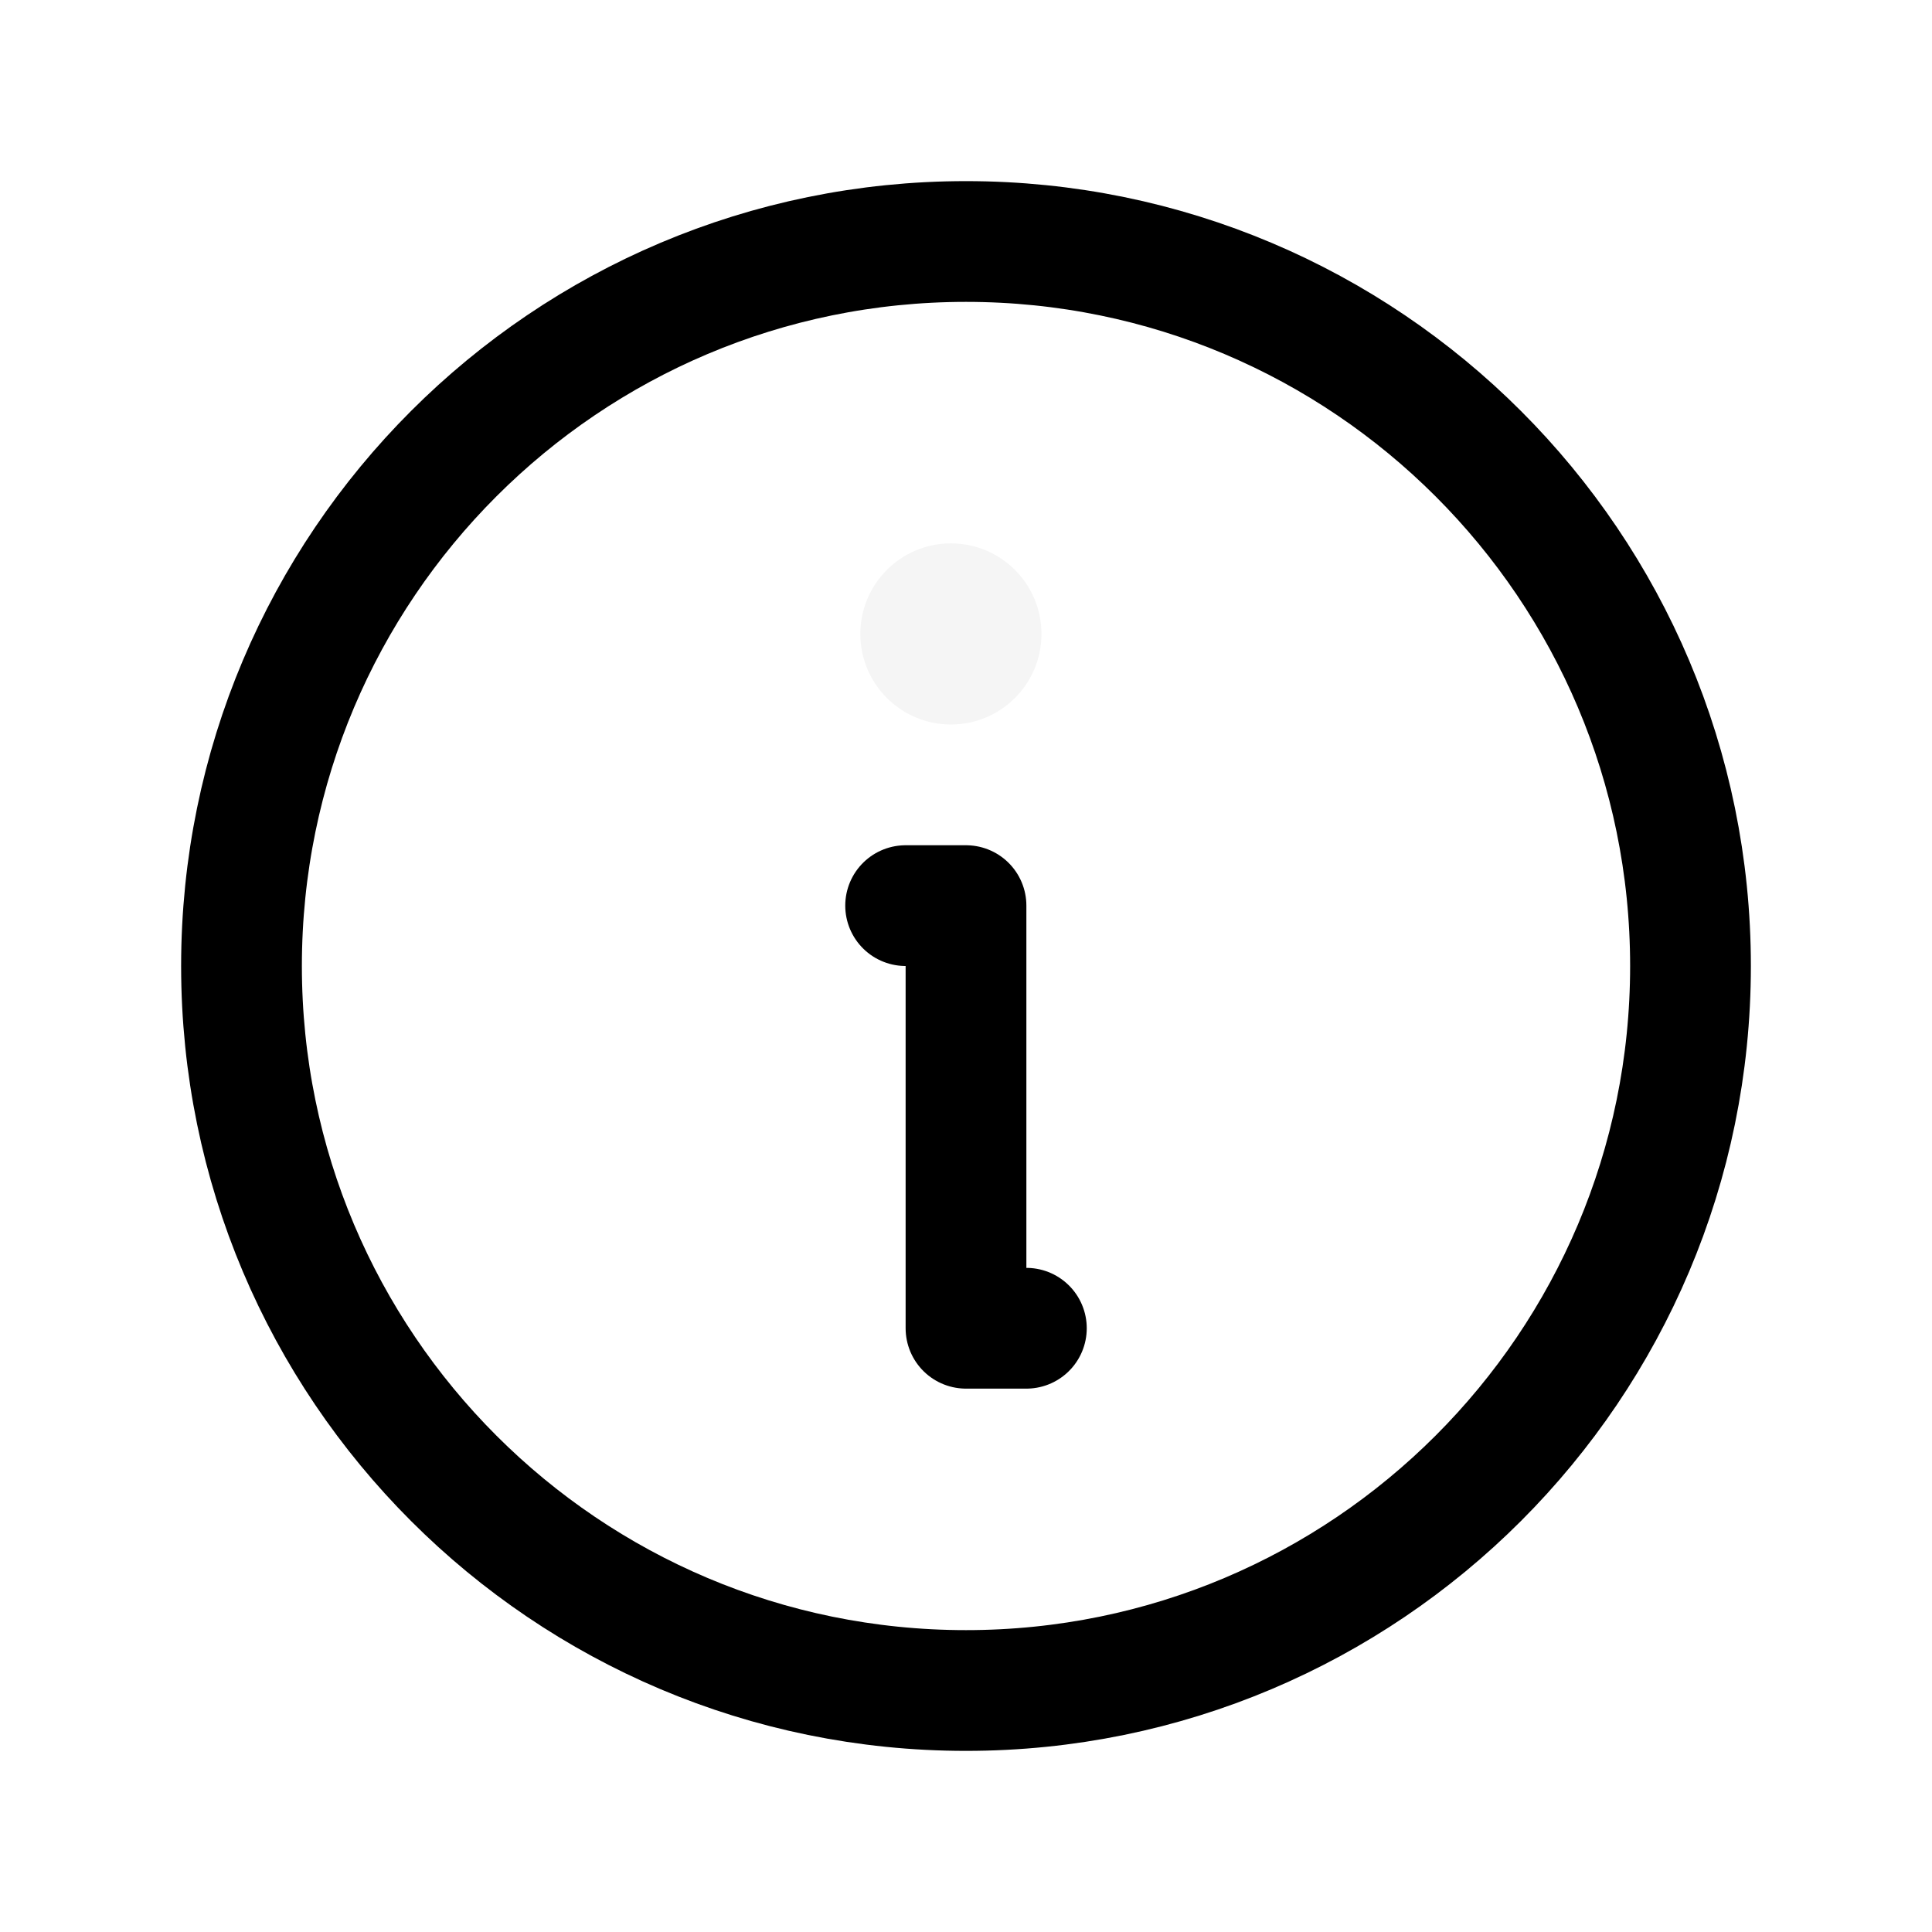
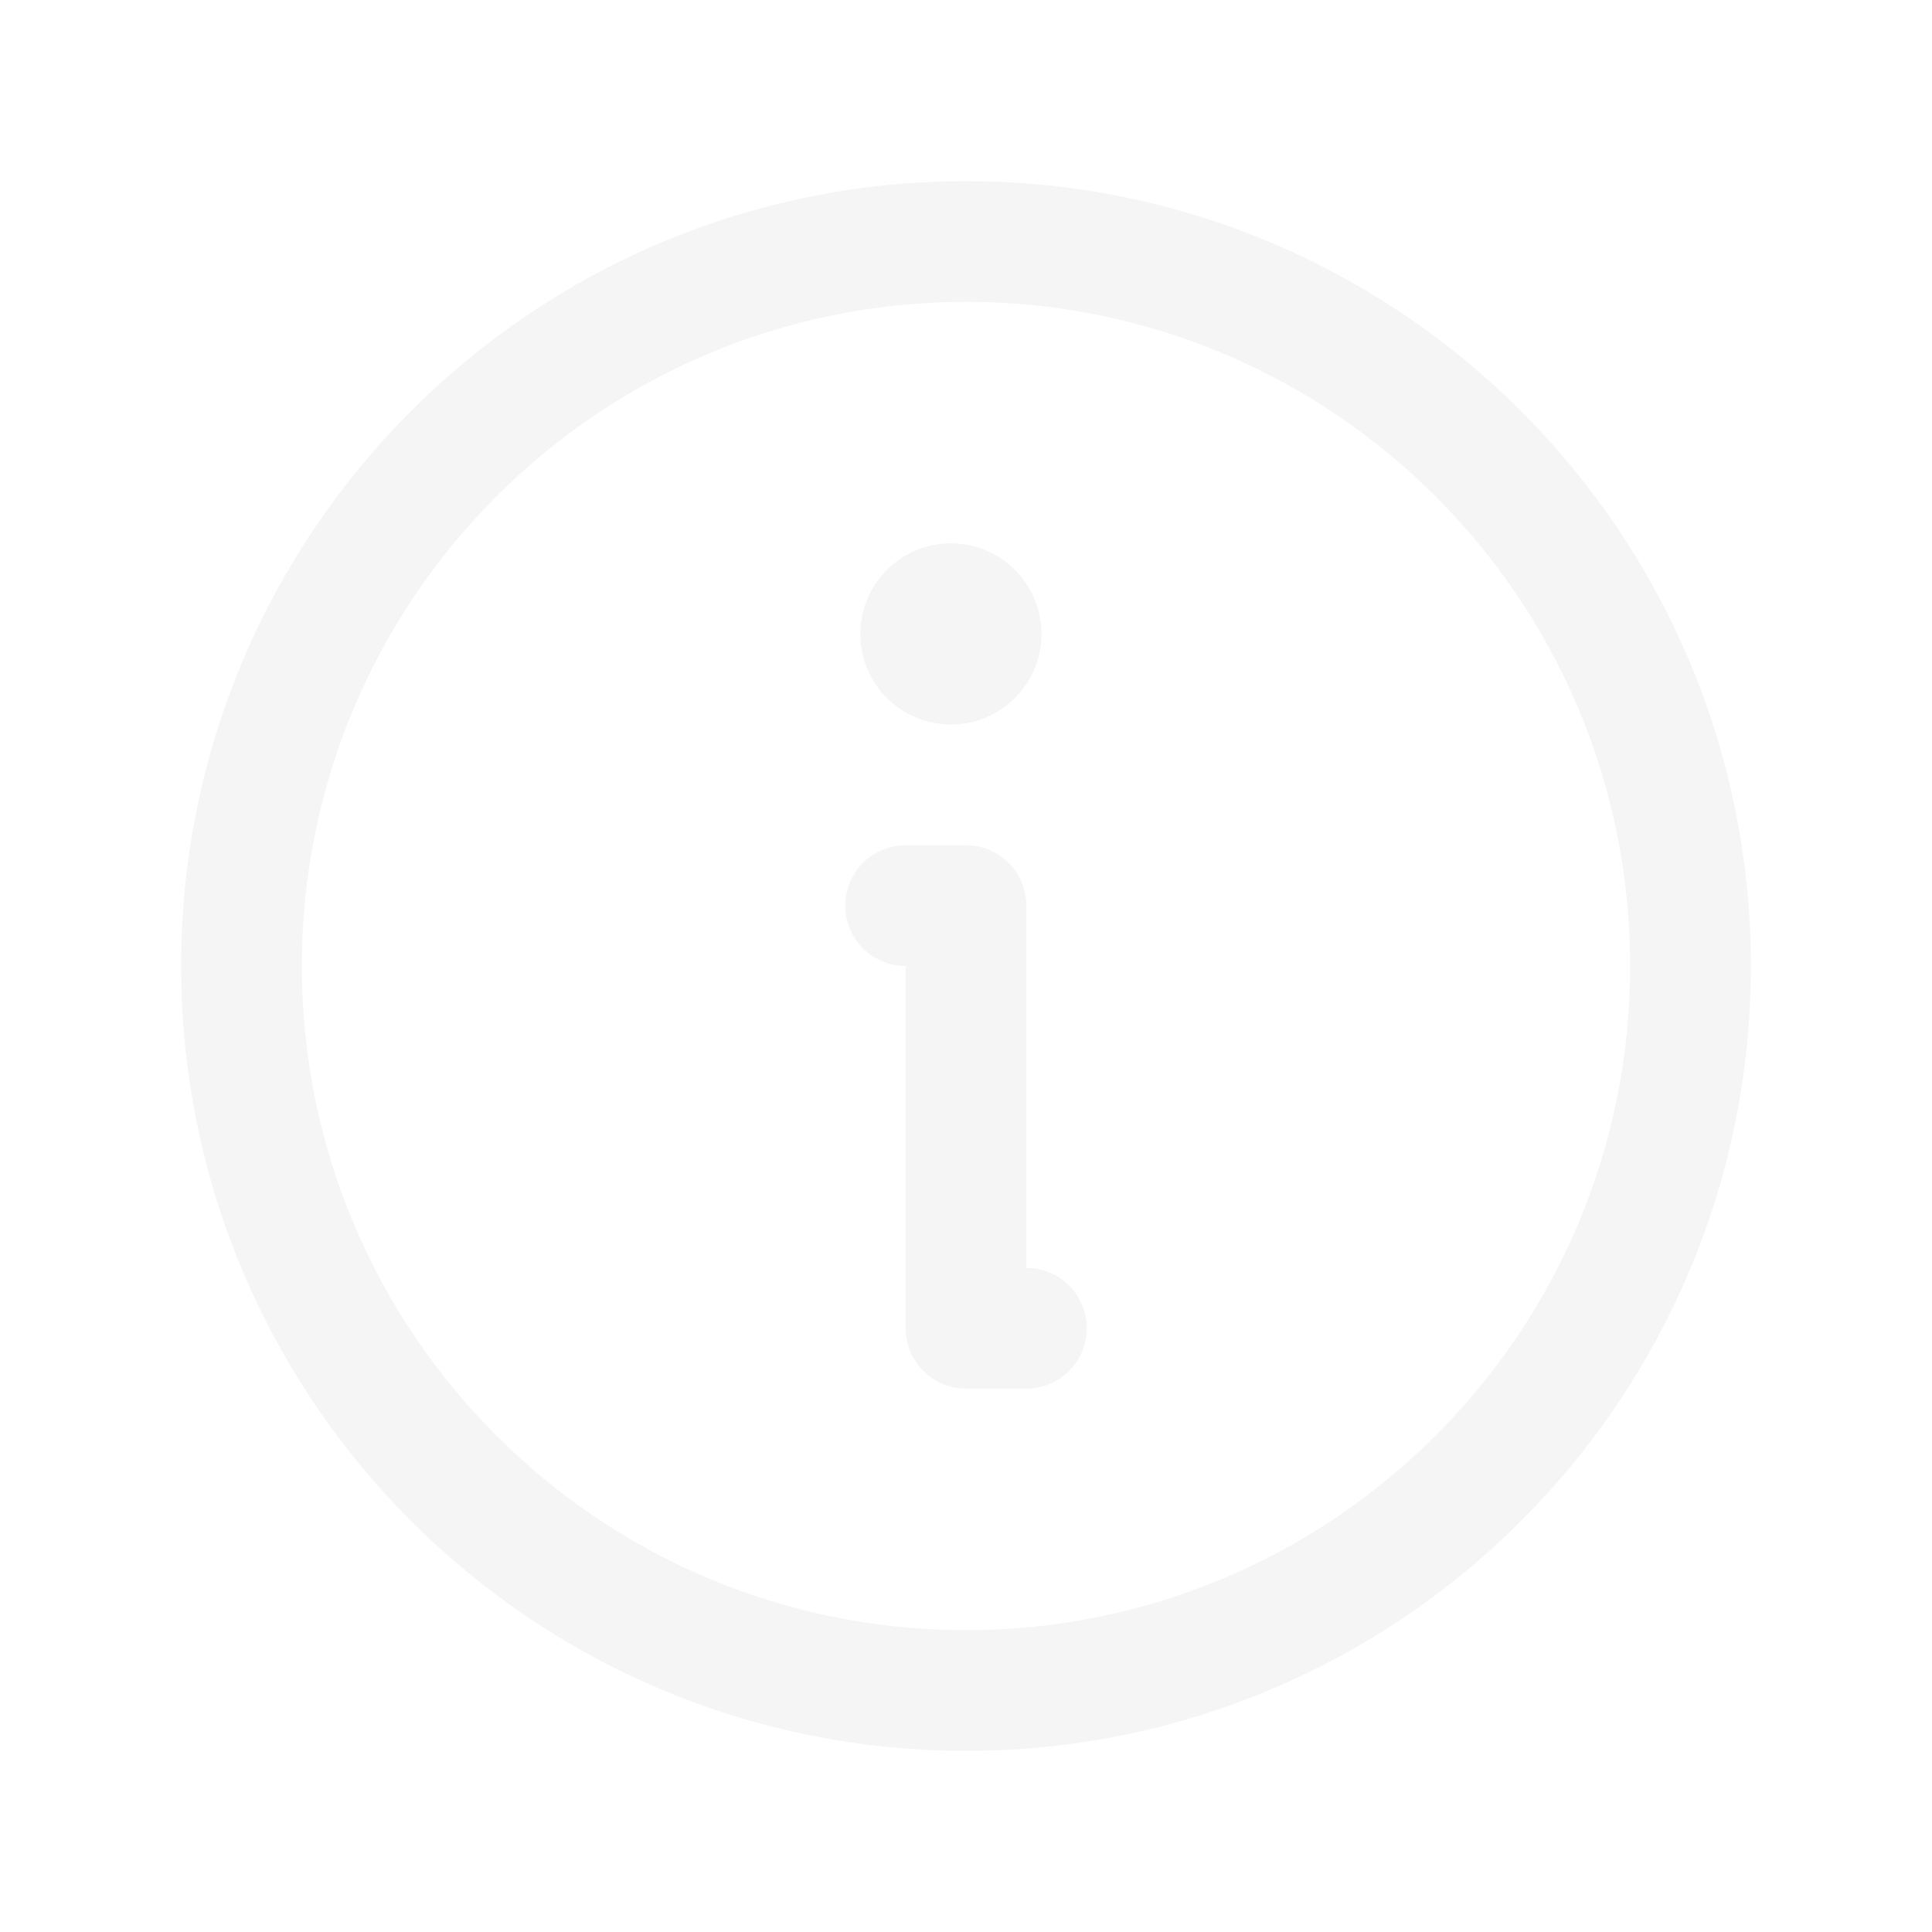
- <svg xmlns="http://www.w3.org/2000/svg" width="192" height="192" fill="#F5F5F5" viewBox="0 0 256 256">
+ <svg xmlns="http://www.w3.org/2000/svg" width="192" height="192" fill="#f5f5f5" viewBox="0 0 256 256">
  <rect width="256" height="256" fill="none" />
-   <circle cx="128" cy="128" r="96" fill="none" stroke="#000000" stroke-linecap="round" stroke-linejoin="round" stroke-width="16" />
-   <polyline points="120 120 128 120 128 176 136 176" fill="none" stroke="#000000" stroke-linecap="round" stroke-linejoin="round" stroke-width="16" />
+   <circle cx="128" cy="128" r="96" fill="none" stroke="#f5f5f5" stroke-linecap="round" stroke-linejoin="round" stroke-width="16" />
+   <polyline points="120 120 128 120 128 176 136 176" fill="none" stroke="#f5f5f5" stroke-linecap="round" stroke-linejoin="round" stroke-width="16" />
  <circle cx="126" cy="84" r="12" />
</svg>
